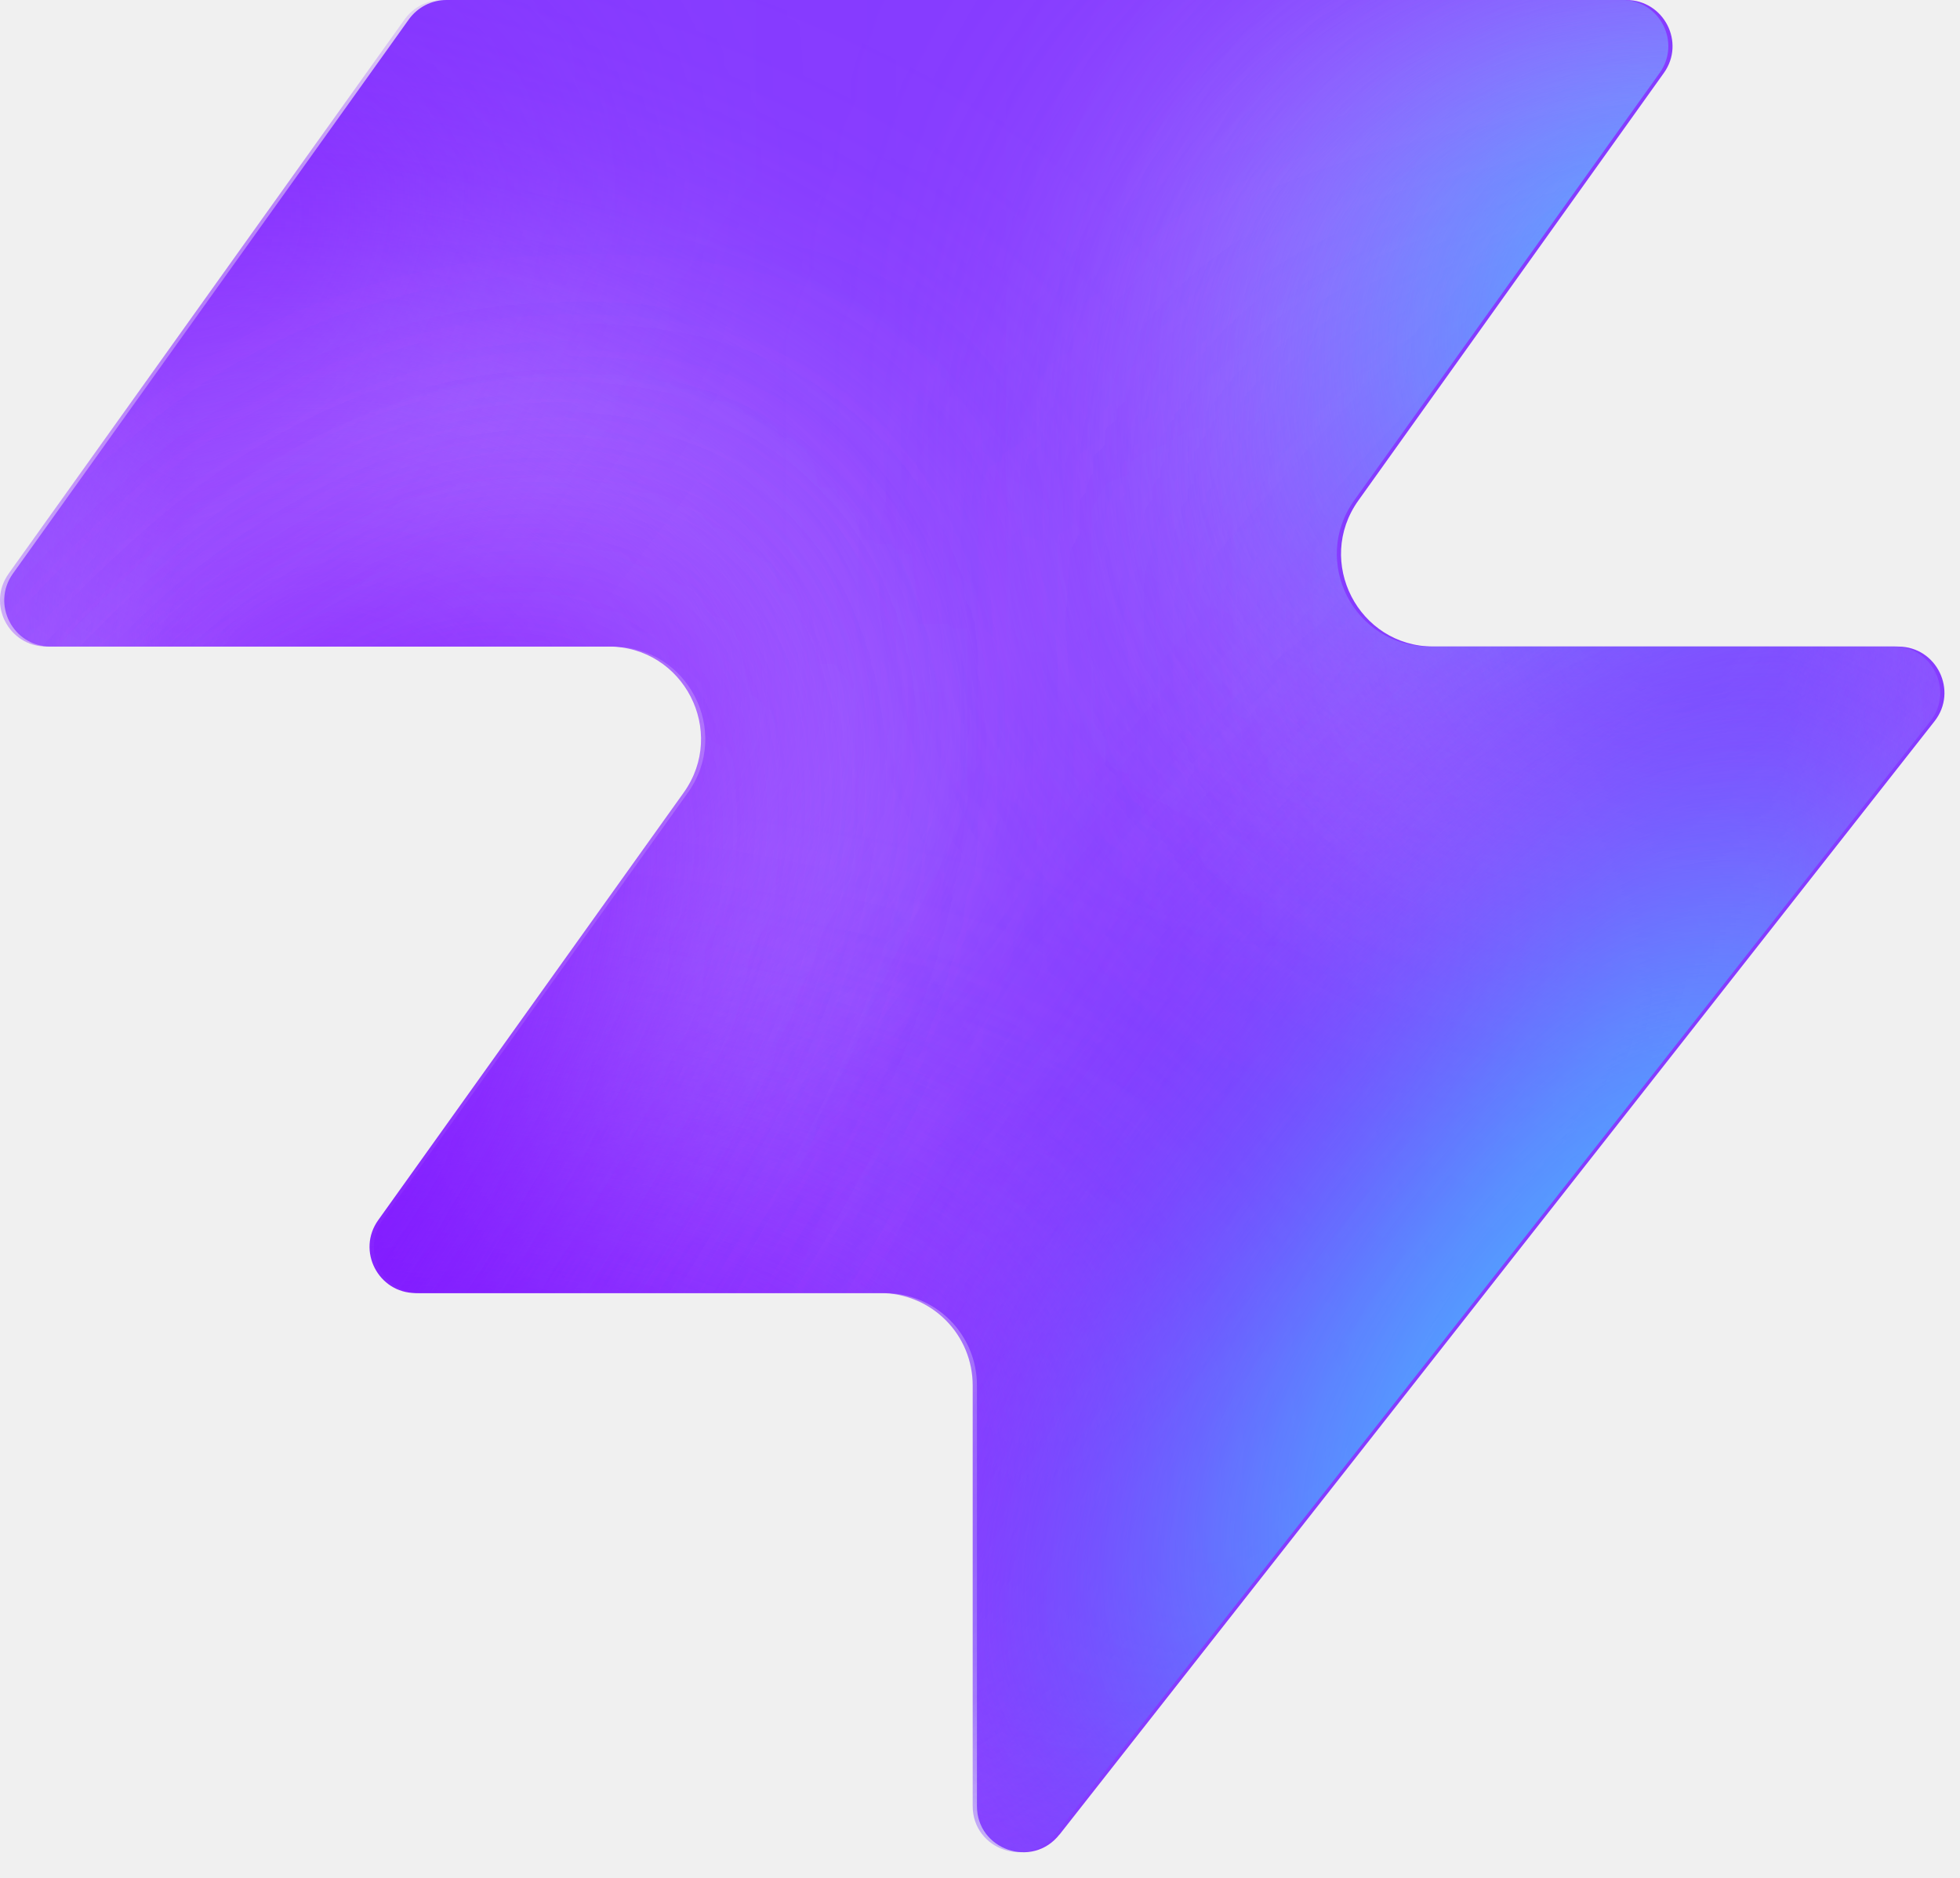
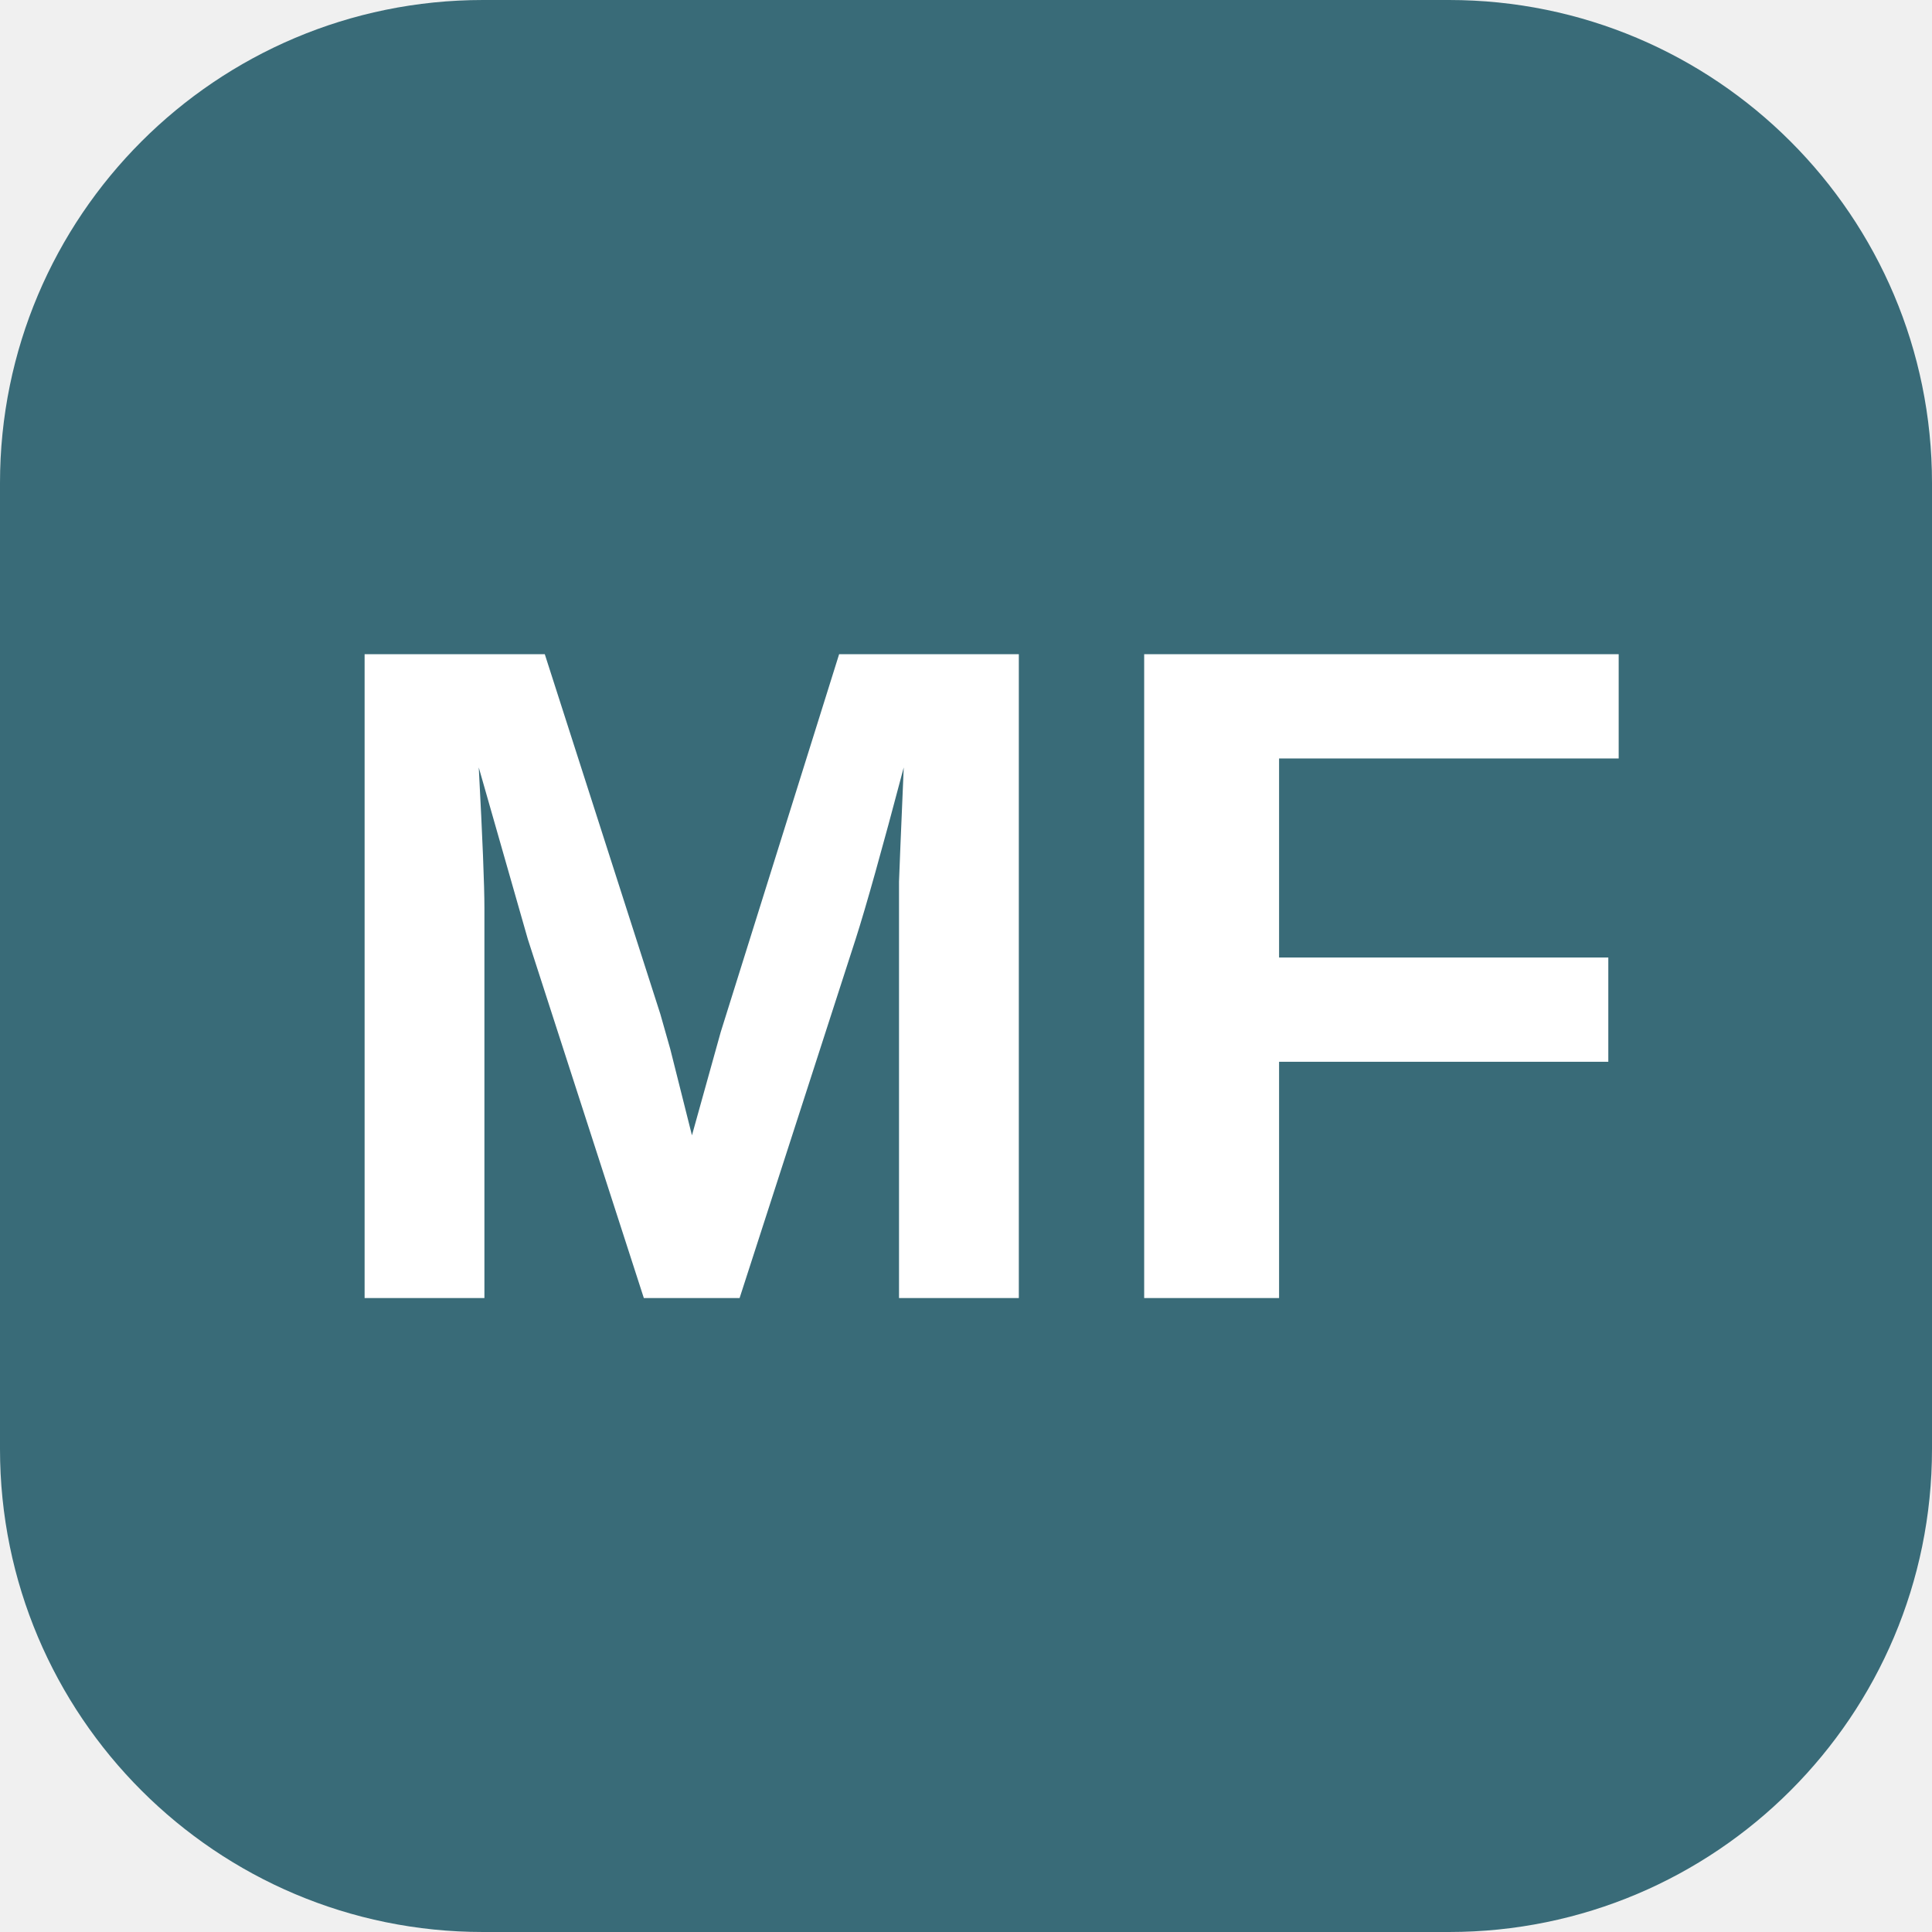
- <svg xmlns="http://www.w3.org/2000/svg" width="48" height="46" fill="none" viewBox="0 0 48 46">
-   <path fill="#863bff" d="M25.946 44.938c-.664.845-2.021.375-2.021-.698V33.937a2.26 2.26 0 0 0-2.262-2.262H10.287c-.92 0-1.456-1.04-.92-1.788l7.48-10.471c1.07-1.497 0-3.578-1.842-3.578H1.237c-.92 0-1.456-1.04-.92-1.788L10.013.474c.214-.297.556-.474.92-.474h28.894c.92 0 1.456 1.04.92 1.788l-7.48 10.471c-1.07 1.498 0 3.579 1.842 3.579h11.377c.943 0 1.473 1.088.89 1.83L25.947 44.94z" style="fill:#863bff;fill:color(display-p3 .525 .23 1);fill-opacity:1" />
-   <mask id="a" width="48" height="46" x="0" y="0" maskUnits="userSpaceOnUse" style="mask-type:alpha">
-     <path fill="#000" d="M25.842 44.938c-.664.844-2.021.375-2.021-.698V33.937a2.26 2.26 0 0 0-2.262-2.262H10.183c-.92 0-1.456-1.04-.92-1.788l7.48-10.471c1.07-1.498 0-3.579-1.842-3.579H1.133c-.92 0-1.456-1.04-.92-1.787L9.91.473c.214-.297.556-.474.92-.474h28.894c.92 0 1.456 1.04.92 1.788l-7.48 10.471c-1.07 1.498 0 3.578 1.842 3.578h11.377c.943 0 1.473 1.088.89 1.832L25.843 44.94z" style="fill:#000;fill-opacity:1" />
-   </mask>
-   <g mask="url(#a)">
-     <g filter="url(#b)">
-       <ellipse cx="5.508" cy="14.704" fill="#ede6ff" rx="5.508" ry="14.704" style="fill:#ede6ff;fill:color(display-p3 .927 .903 1);fill-opacity:1" transform="matrix(.00324 1 1 -.00324 -4.47 31.516)" />
-     </g>
-     <g filter="url(#c)">
-       <ellipse cx="10.399" cy="29.851" fill="#ede6ff" rx="10.399" ry="29.851" style="fill:#ede6ff;fill:color(display-p3 .927 .903 1);fill-opacity:1" transform="matrix(.00324 1 1 -.00324 -39.328 7.883)" />
-     </g>
-     <g filter="url(#d)">
-       <ellipse cx="5.508" cy="30.487" fill="#7e14ff" rx="5.508" ry="30.487" style="fill:#7e14ff;fill:color(display-p3 .492 .077 1);fill-opacity:1" transform="rotate(89.814 -25.913 -14.639)scale(1 -1)" />
-     </g>
-     <g filter="url(#e)">
-       <ellipse cx="5.508" cy="30.599" fill="#7e14ff" rx="5.508" ry="30.599" style="fill:#7e14ff;fill:color(display-p3 .492 .077 1);fill-opacity:1" transform="rotate(89.814 -32.644 -3.334)scale(1 -1)" />
-     </g>
-     <g filter="url(#f)">
-       <ellipse cx="5.508" cy="30.599" fill="#7e14ff" rx="5.508" ry="30.599" style="fill:#7e14ff;fill:color(display-p3 .492 .077 1);fill-opacity:1" transform="matrix(.00324 1 1 -.00324 -34.34 30.47)" />
-     </g>
-     <g filter="url(#g)">
-       <ellipse cx="14.072" cy="22.078" fill="#ede6ff" rx="14.072" ry="22.078" style="fill:#ede6ff;fill:color(display-p3 .927 .903 1);fill-opacity:1" transform="rotate(93.35 24.506 48.493)scale(-1 1)" />
-     </g>
-     <g filter="url(#h)">
-       <ellipse cx="3.47" cy="21.501" fill="#7e14ff" rx="3.47" ry="21.501" style="fill:#7e14ff;fill:color(display-p3 .492 .077 1);fill-opacity:1" transform="rotate(89.009 28.708 47.59)scale(-1 1)" />
-     </g>
-     <g filter="url(#i)">
-       <ellipse cx="3.47" cy="21.501" fill="#7e14ff" rx="3.47" ry="21.501" style="fill:#7e14ff;fill:color(display-p3 .492 .077 1);fill-opacity:1" transform="rotate(89.009 28.708 47.59)scale(-1 1)" />
-     </g>
-     <g filter="url(#j)">
-       <ellipse cx=".387" cy="8.972" fill="#7e14ff" rx="4.407" ry="29.108" style="fill:#7e14ff;fill:color(display-p3 .492 .077 1);fill-opacity:1" transform="rotate(39.51 .387 8.972)" />
-     </g>
-     <g filter="url(#k)">
-       <ellipse cx="47.523" cy="-6.092" fill="#7e14ff" rx="4.407" ry="29.108" style="fill:#7e14ff;fill:color(display-p3 .492 .077 1);fill-opacity:1" transform="rotate(37.892 47.523 -6.092)" />
-     </g>
-     <g filter="url(#l)">
-       <ellipse cx="41.412" cy="6.333" fill="#47bfff" rx="5.971" ry="9.665" style="fill:#47bfff;fill:color(display-p3 .28 .748 1);fill-opacity:1" transform="rotate(37.892 41.412 6.333)" />
-     </g>
-     <g filter="url(#m)">
-       <ellipse cx="-1.879" cy="38.332" fill="#7e14ff" rx="4.407" ry="29.108" style="fill:#7e14ff;fill:color(display-p3 .492 .077 1);fill-opacity:1" transform="rotate(37.892 -1.88 38.332)" />
-     </g>
-     <g filter="url(#n)">
-       <ellipse cx="-1.879" cy="38.332" fill="#7e14ff" rx="4.407" ry="29.108" style="fill:#7e14ff;fill:color(display-p3 .492 .077 1);fill-opacity:1" transform="rotate(37.892 -1.88 38.332)" />
-     </g>
-     <g filter="url(#o)">
-       <ellipse cx="35.651" cy="29.907" fill="#7e14ff" rx="4.407" ry="29.108" style="fill:#7e14ff;fill:color(display-p3 .492 .077 1);fill-opacity:1" transform="rotate(37.892 35.651 29.907)" />
-     </g>
-     <g filter="url(#p)">
-       <ellipse cx="38.418" cy="32.4" fill="#47bfff" rx="5.971" ry="15.297" style="fill:#47bfff;fill:color(display-p3 .28 .748 1);fill-opacity:1" transform="rotate(37.892 38.418 32.4)" />
-     </g>
-   </g>
-   <defs>
-     <filter id="b" width="60.045" height="41.654" x="-19.77" y="16.149" color-interpolation-filters="sRGB" filterUnits="userSpaceOnUse">
-       <feFlood flood-opacity="0" result="BackgroundImageFix" />
-       <feBlend in="SourceGraphic" in2="BackgroundImageFix" result="shape" />
-       <feGaussianBlur result="effect1_foregroundBlur_2002_17158" stdDeviation="7.659" />
-     </filter>
-     <filter id="c" width="90.34" height="51.437" x="-54.613" y="-7.533" color-interpolation-filters="sRGB" filterUnits="userSpaceOnUse">
-       <feFlood flood-opacity="0" result="BackgroundImageFix" />
-       <feBlend in="SourceGraphic" in2="BackgroundImageFix" result="shape" />
-       <feGaussianBlur result="effect1_foregroundBlur_2002_17158" stdDeviation="7.659" />
-     </filter>
-     <filter id="d" width="79.355" height="29.4" x="-49.64" y="2.03" color-interpolation-filters="sRGB" filterUnits="userSpaceOnUse">
-       <feFlood flood-opacity="0" result="BackgroundImageFix" />
-       <feBlend in="SourceGraphic" in2="BackgroundImageFix" result="shape" />
-       <feGaussianBlur result="effect1_foregroundBlur_2002_17158" stdDeviation="4.596" />
-     </filter>
-     <filter id="e" width="79.579" height="29.4" x="-45.045" y="20.029" color-interpolation-filters="sRGB" filterUnits="userSpaceOnUse">
-       <feFlood flood-opacity="0" result="BackgroundImageFix" />
-       <feBlend in="SourceGraphic" in2="BackgroundImageFix" result="shape" />
-       <feGaussianBlur result="effect1_foregroundBlur_2002_17158" stdDeviation="4.596" />
-     </filter>
-     <filter id="f" width="79.579" height="29.4" x="-43.513" y="21.178" color-interpolation-filters="sRGB" filterUnits="userSpaceOnUse">
-       <feFlood flood-opacity="0" result="BackgroundImageFix" />
-       <feBlend in="SourceGraphic" in2="BackgroundImageFix" result="shape" />
-       <feGaussianBlur result="effect1_foregroundBlur_2002_17158" stdDeviation="4.596" />
-     </filter>
-     <filter id="g" width="74.749" height="58.852" x="15.756" y="-17.901" color-interpolation-filters="sRGB" filterUnits="userSpaceOnUse">
-       <feFlood flood-opacity="0" result="BackgroundImageFix" />
-       <feBlend in="SourceGraphic" in2="BackgroundImageFix" result="shape" />
-       <feGaussianBlur result="effect1_foregroundBlur_2002_17158" stdDeviation="7.659" />
-     </filter>
-     <filter id="h" width="61.377" height="25.362" x="23.548" y="2.284" color-interpolation-filters="sRGB" filterUnits="userSpaceOnUse">
-       <feFlood flood-opacity="0" result="BackgroundImageFix" />
-       <feBlend in="SourceGraphic" in2="BackgroundImageFix" result="shape" />
-       <feGaussianBlur result="effect1_foregroundBlur_2002_17158" stdDeviation="4.596" />
-     </filter>
-     <filter id="i" width="61.377" height="25.362" x="23.548" y="2.284" color-interpolation-filters="sRGB" filterUnits="userSpaceOnUse">
-       <feFlood flood-opacity="0" result="BackgroundImageFix" />
-       <feBlend in="SourceGraphic" in2="BackgroundImageFix" result="shape" />
-       <feGaussianBlur result="effect1_foregroundBlur_2002_17158" stdDeviation="4.596" />
-     </filter>
-     <filter id="j" width="56.045" height="63.649" x="-27.636" y="-22.853" color-interpolation-filters="sRGB" filterUnits="userSpaceOnUse">
-       <feFlood flood-opacity="0" result="BackgroundImageFix" />
-       <feBlend in="SourceGraphic" in2="BackgroundImageFix" result="shape" />
-       <feGaussianBlur result="effect1_foregroundBlur_2002_17158" stdDeviation="4.596" />
-     </filter>
-     <filter id="k" width="54.814" height="64.646" x="20.116" y="-38.415" color-interpolation-filters="sRGB" filterUnits="userSpaceOnUse">
-       <feFlood flood-opacity="0" result="BackgroundImageFix" />
-       <feBlend in="SourceGraphic" in2="BackgroundImageFix" result="shape" />
-       <feGaussianBlur result="effect1_foregroundBlur_2002_17158" stdDeviation="4.596" />
-     </filter>
-     <filter id="l" width="33.541" height="35.313" x="24.641" y="-11.323" color-interpolation-filters="sRGB" filterUnits="userSpaceOnUse">
-       <feFlood flood-opacity="0" result="BackgroundImageFix" />
-       <feBlend in="SourceGraphic" in2="BackgroundImageFix" result="shape" />
-       <feGaussianBlur result="effect1_foregroundBlur_2002_17158" stdDeviation="4.596" />
-     </filter>
-     <filter id="m" width="54.814" height="64.646" x="-29.286" y="6.009" color-interpolation-filters="sRGB" filterUnits="userSpaceOnUse">
-       <feFlood flood-opacity="0" result="BackgroundImageFix" />
-       <feBlend in="SourceGraphic" in2="BackgroundImageFix" result="shape" />
-       <feGaussianBlur result="effect1_foregroundBlur_2002_17158" stdDeviation="4.596" />
-     </filter>
-     <filter id="n" width="54.814" height="64.646" x="-29.286" y="6.009" color-interpolation-filters="sRGB" filterUnits="userSpaceOnUse">
-       <feFlood flood-opacity="0" result="BackgroundImageFix" />
-       <feBlend in="SourceGraphic" in2="BackgroundImageFix" result="shape" />
-       <feGaussianBlur result="effect1_foregroundBlur_2002_17158" stdDeviation="4.596" />
-     </filter>
-     <filter id="o" width="54.814" height="64.646" x="8.244" y="-2.416" color-interpolation-filters="sRGB" filterUnits="userSpaceOnUse">
-       <feFlood flood-opacity="0" result="BackgroundImageFix" />
-       <feBlend in="SourceGraphic" in2="BackgroundImageFix" result="shape" />
-       <feGaussianBlur result="effect1_foregroundBlur_2002_17158" stdDeviation="4.596" />
-     </filter>
-     <filter id="p" width="39.409" height="43.623" x="18.713" y="10.588" color-interpolation-filters="sRGB" filterUnits="userSpaceOnUse">
-       <feFlood flood-opacity="0" result="BackgroundImageFix" />
-       <feBlend in="SourceGraphic" in2="BackgroundImageFix" result="shape" />
-       <feGaussianBlur result="effect1_foregroundBlur_2002_17158" stdDeviation="4.596" />
-     </filter>
-   </defs>
+ <svg xmlns="http://www.w3.org/2000/svg" viewBox="0 0 64 64">
+   <rect width="64" height="64" rx="16" fill="#396b78" />
+   <text x="10" y="43" fill="white" font-size="31" font-family="Arial,sans-serif" font-weight="700">MF</text>
</svg>
